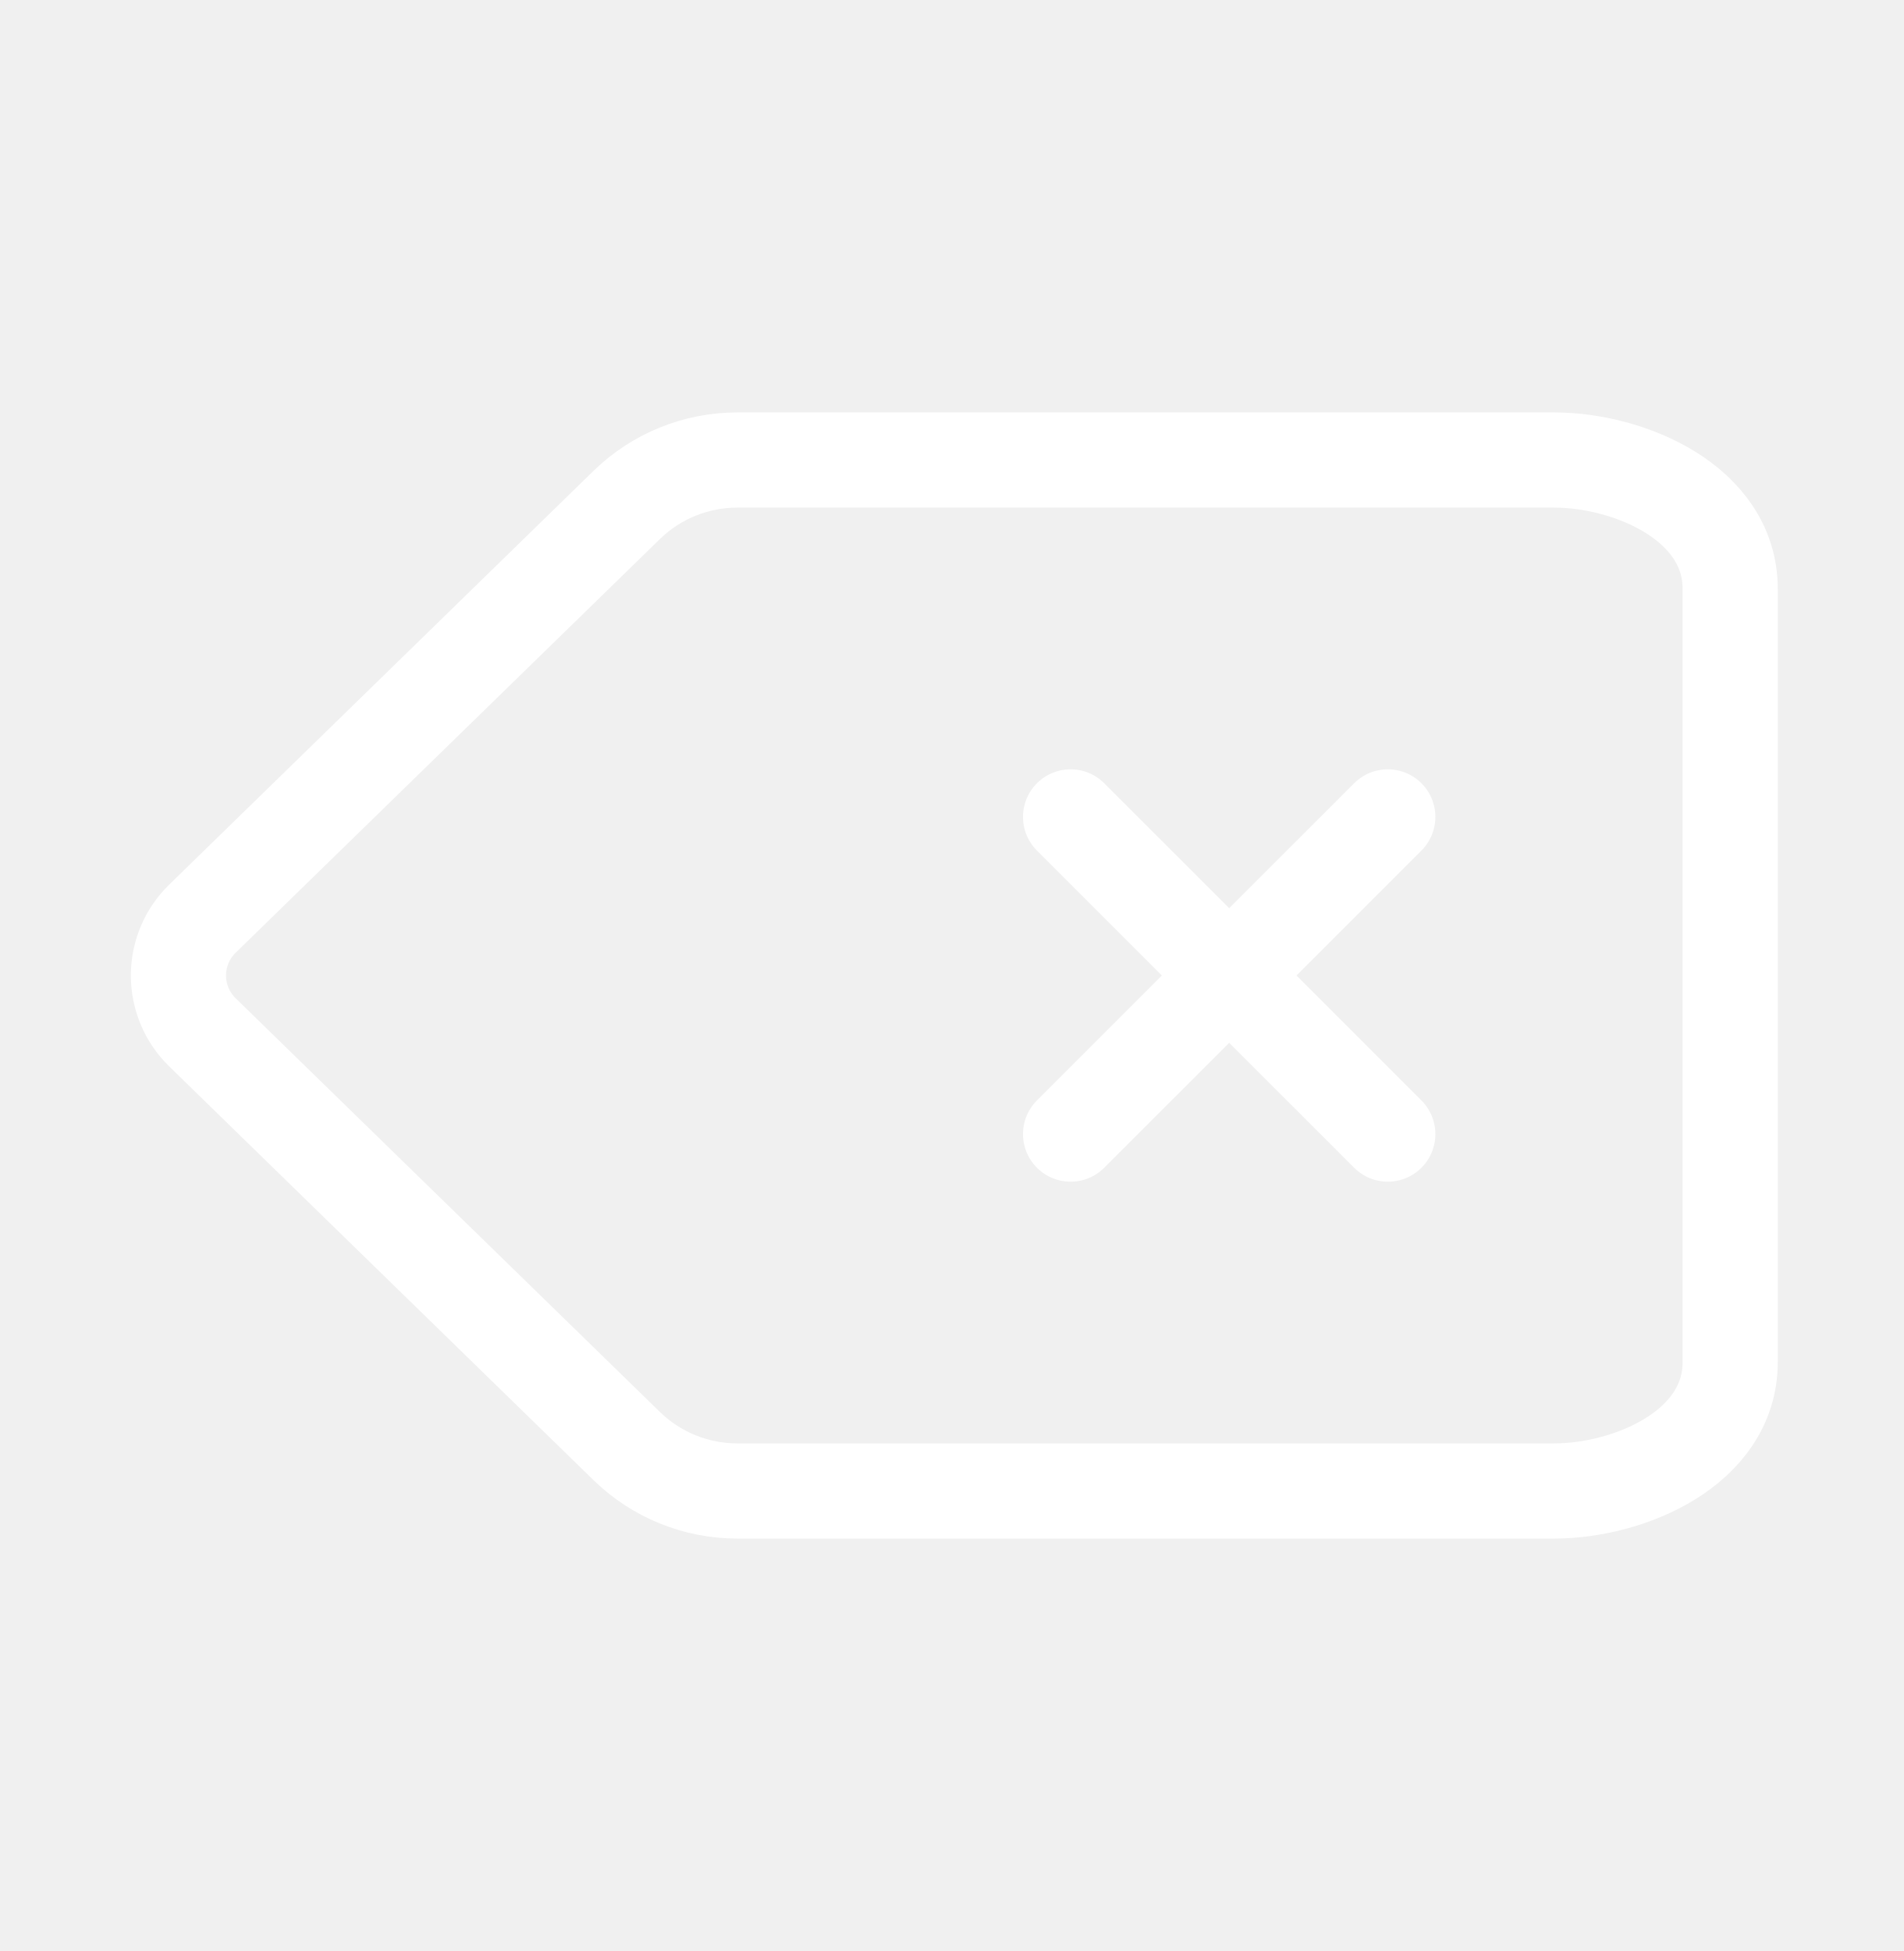
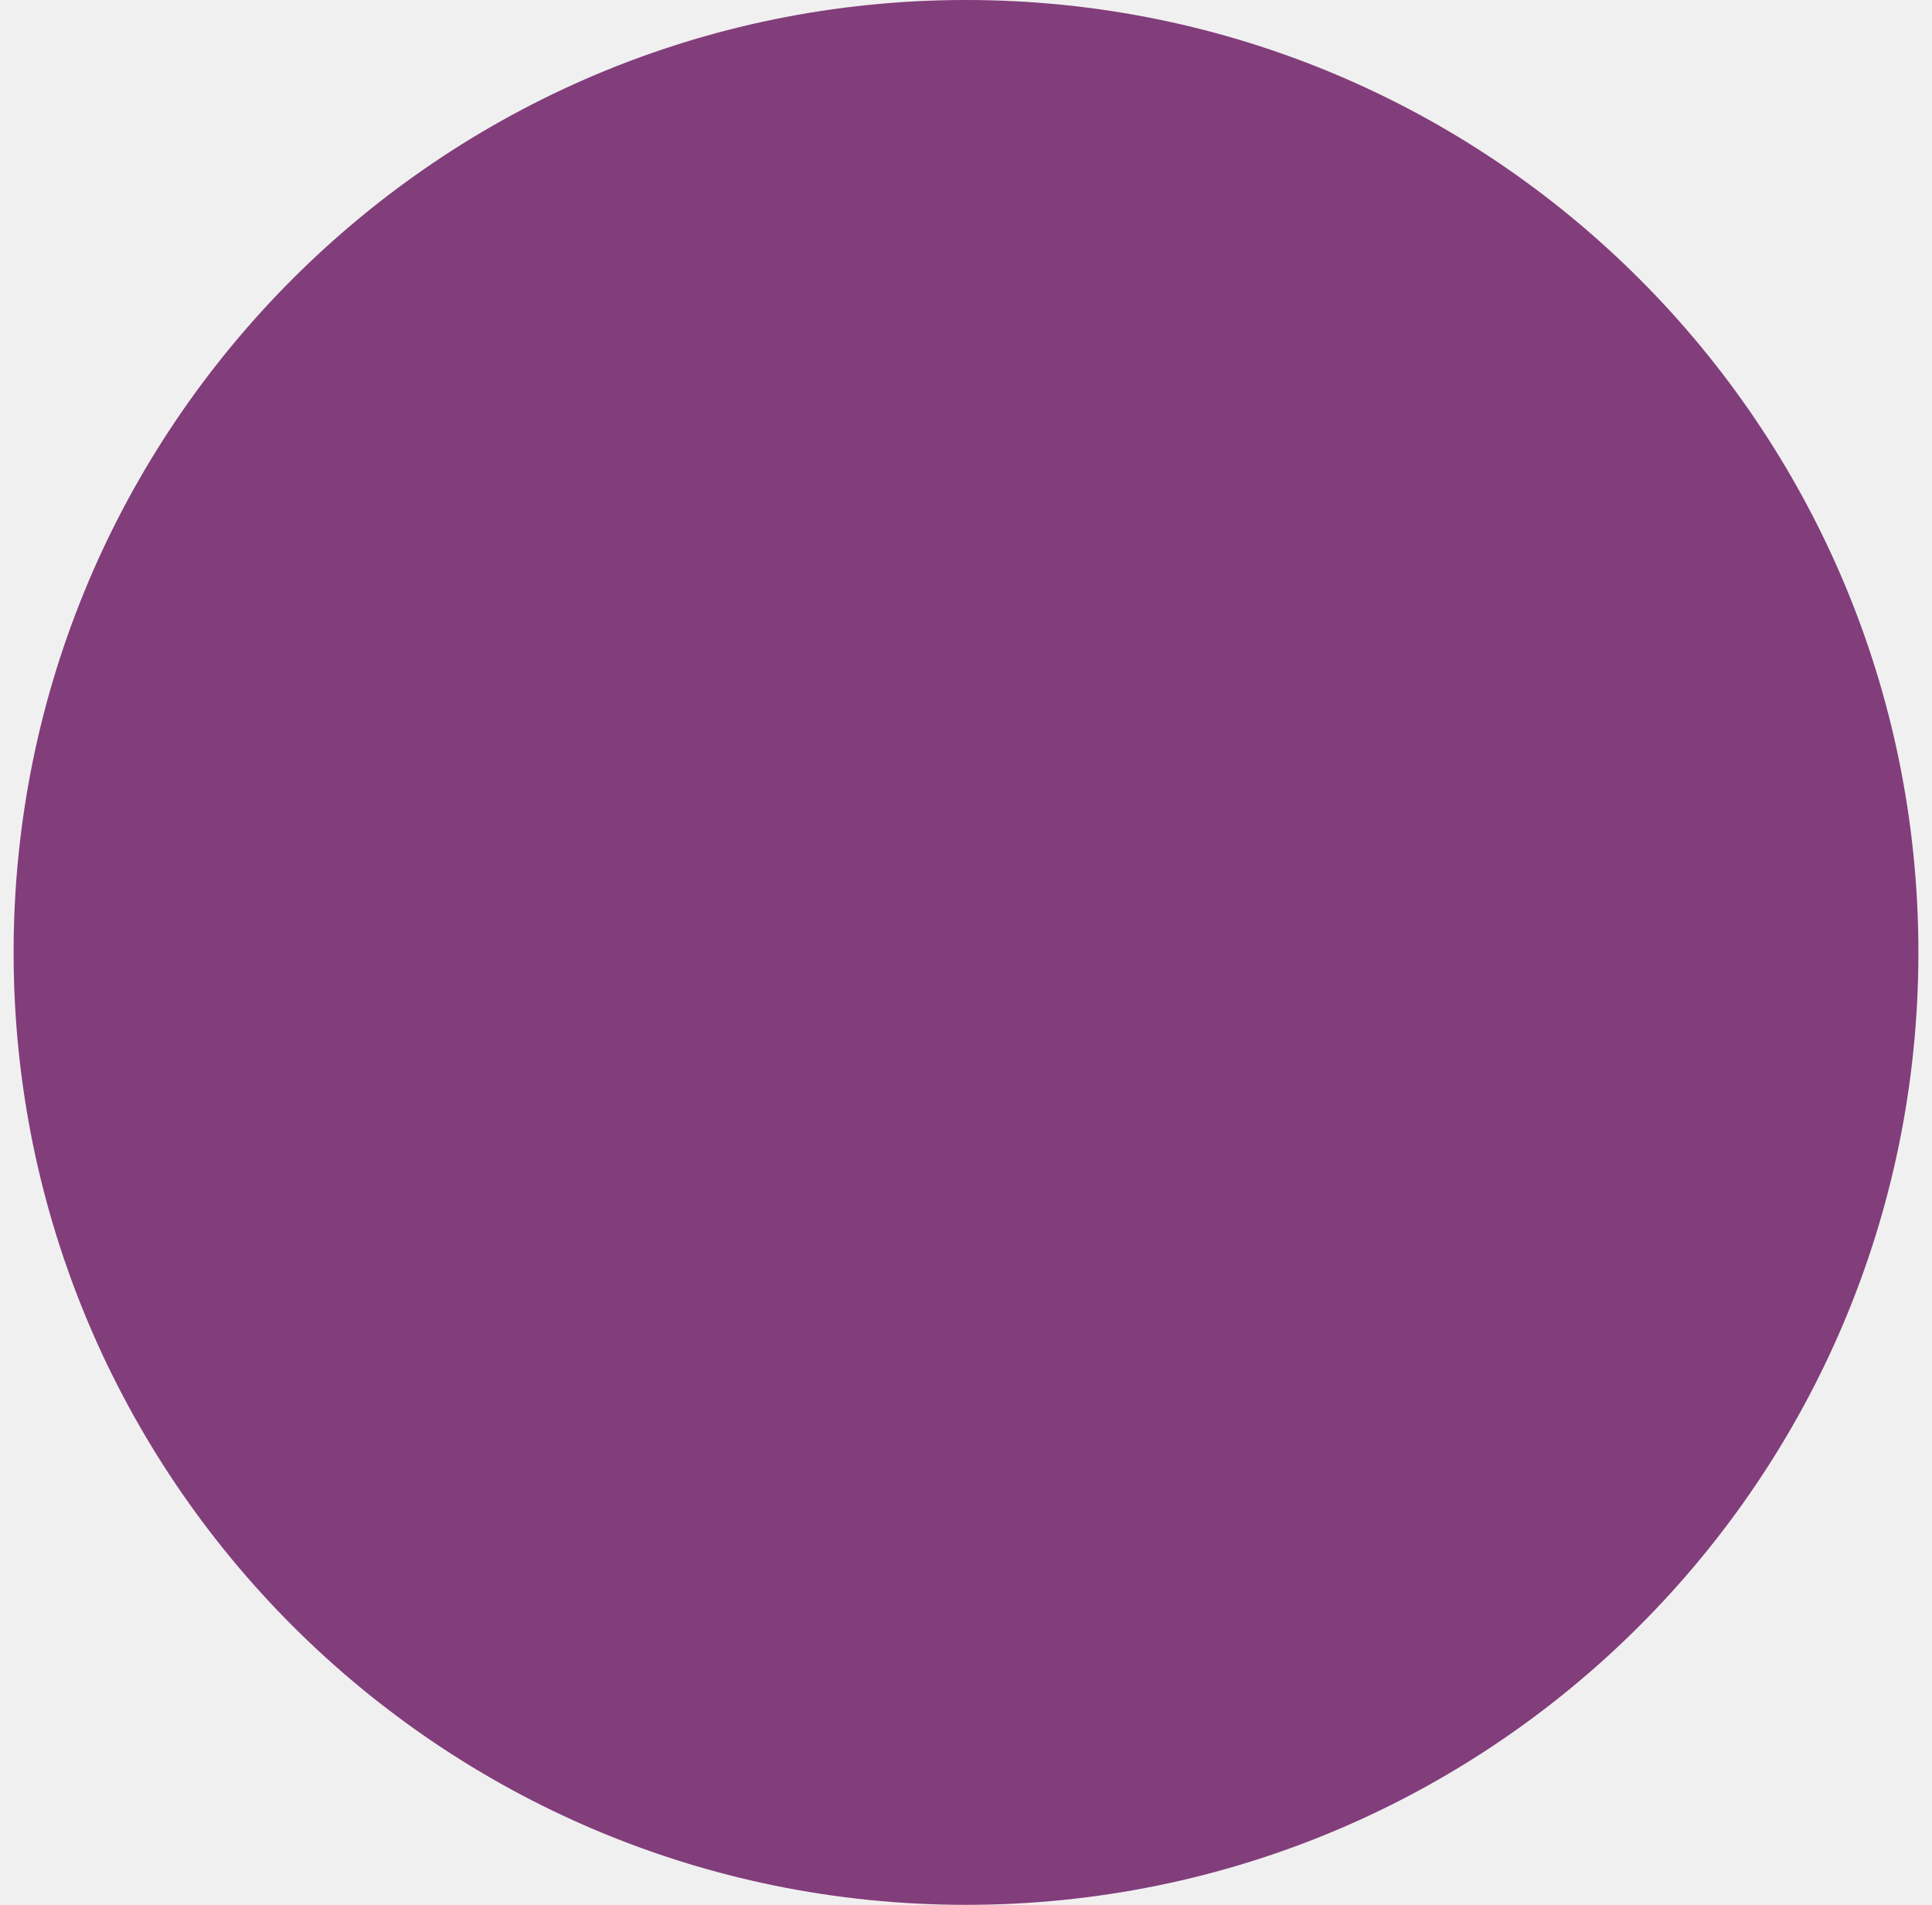
- <svg xmlns="http://www.w3.org/2000/svg" width="40" height="41" viewBox="0 0 40 41" fill="none">
-   <g clip-path="url(#clip0_225_456)">
-     <path d="M22.5 17.167L29.167 23.833M29.167 17.167L22.5 23.833M32.658 31.333H15.497C14.627 31.333 13.792 30.994 13.17 30.387L4.253 21.693C4.094 21.538 3.967 21.352 3.881 21.148C3.795 20.943 3.75 20.722 3.75 20.5C3.75 20.277 3.795 20.057 3.881 19.852C3.967 19.648 4.094 19.462 4.253 19.307L13.17 10.613C13.792 10.006 14.627 9.667 15.497 9.667H32.658C34.242 9.667 36.363 10.568 36.363 12.375V28.625C36.363 30.432 34.242 31.333 32.658 31.333Z" stroke="white" stroke-width="2" stroke-linecap="round" stroke-linejoin="round" />
+ <svg xmlns="http://www.w3.org/2000/svg" width="71" height="70" viewBox="0 0 71 70" fill="none">
+   <g clip-path="url(#clip0_225_455)">
+     <circle cx="35.5" cy="35" r="35" fill="#823D7B" />
  </g>
  <defs>
-     <clipPath id="clip0_225_456">
-       <rect width="40" height="40" fill="white" transform="translate(0 0.5)" />
+     <clipPath id="clip0_225_455">
+       <rect width="70" height="70" fill="white" transform="translate(0.5)" />
    </clipPath>
  </defs>
</svg>
